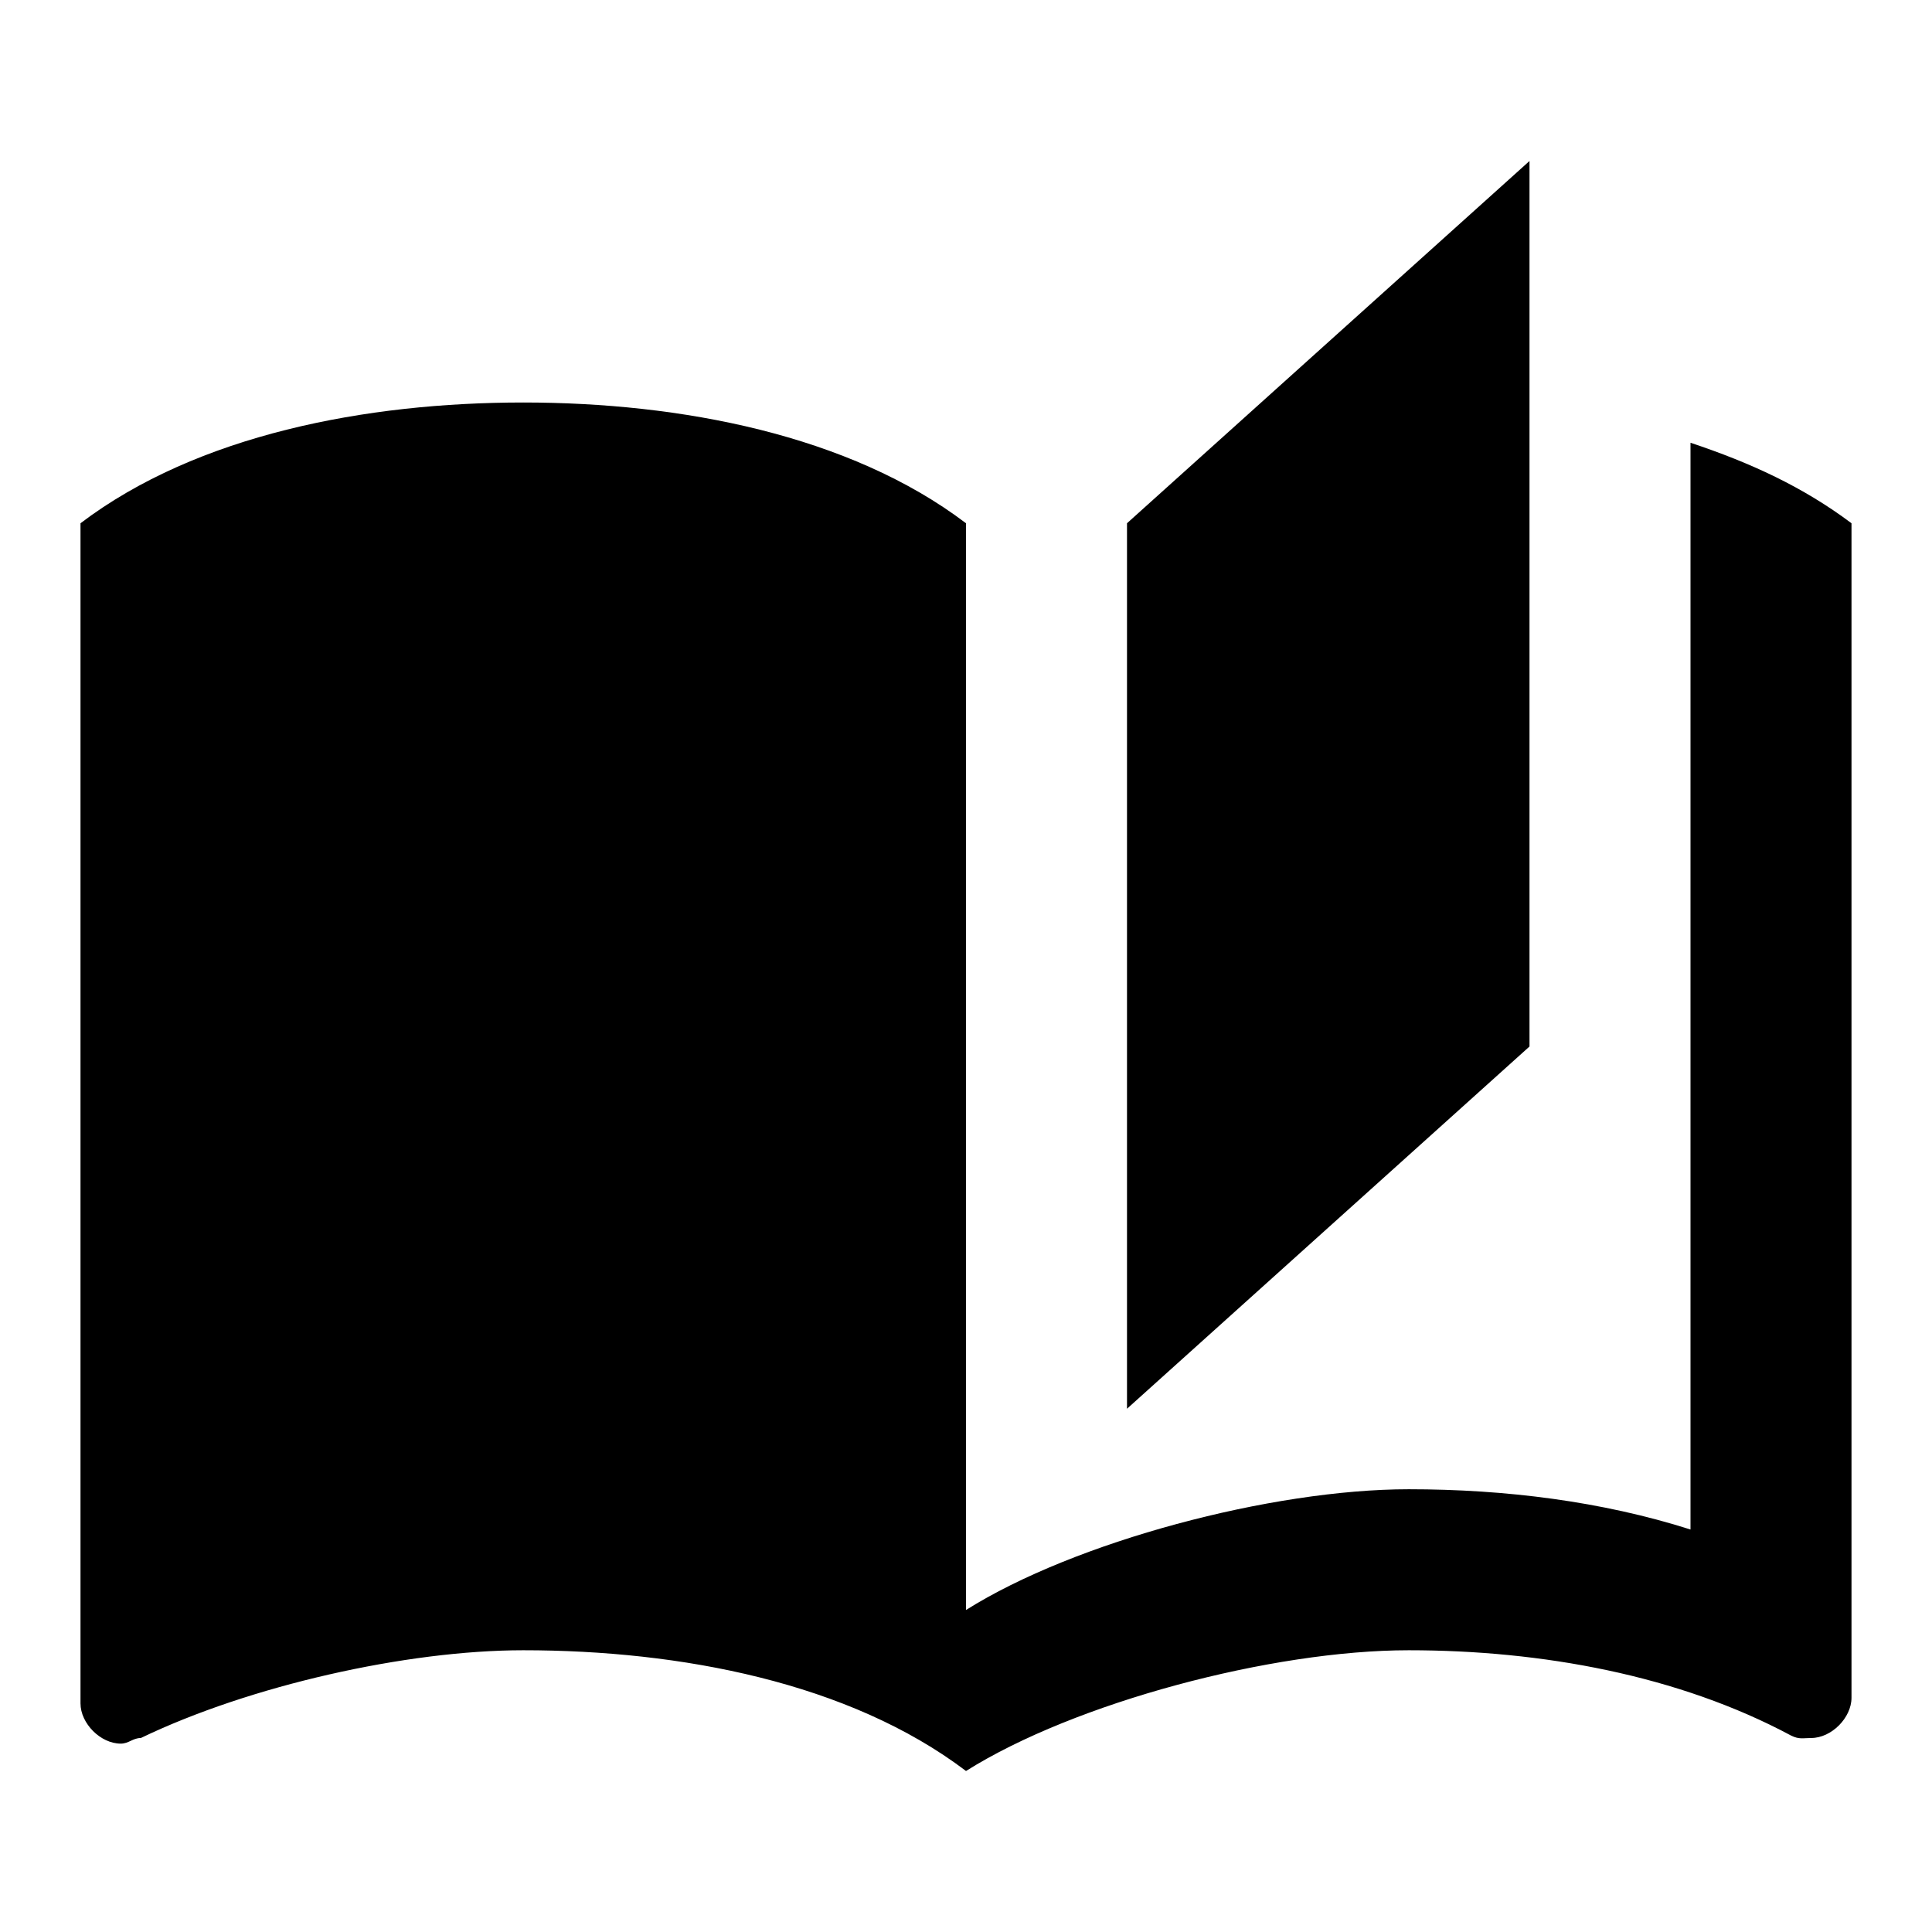
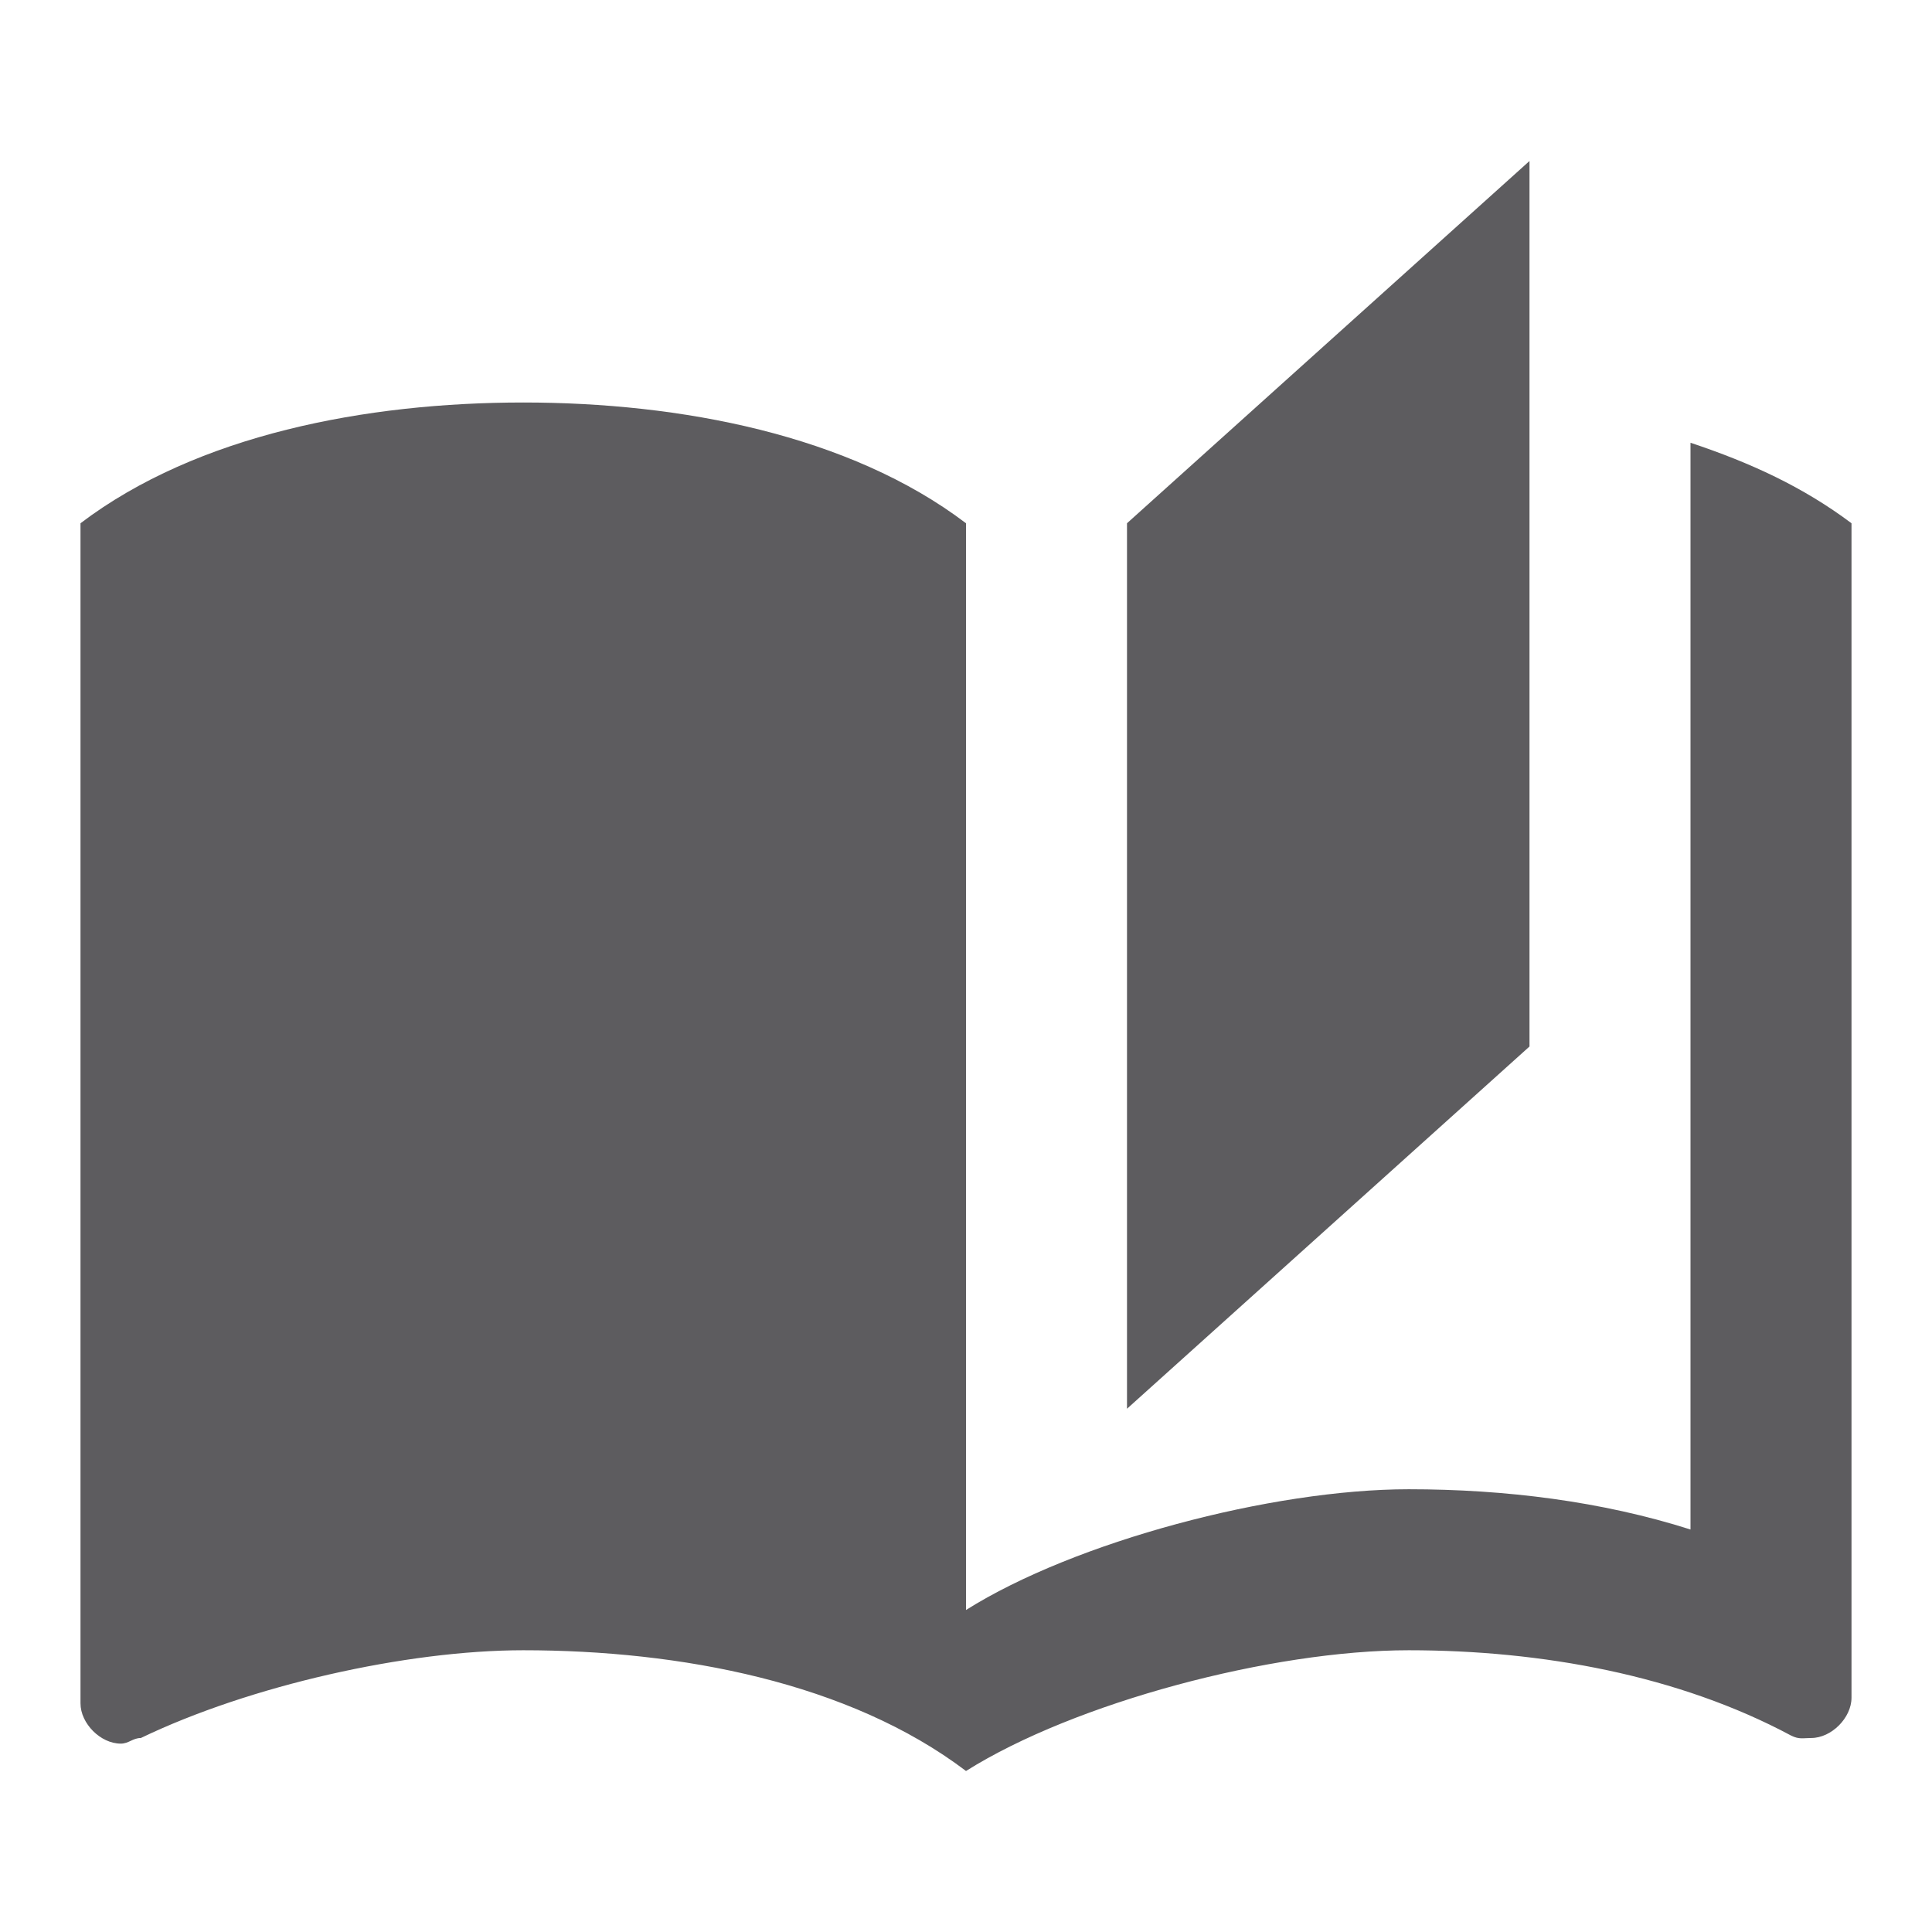
<svg xmlns="http://www.w3.org/2000/svg" viewBox="0 0 24 24">
-   <path d="M19 2L14 6.5V17.5L19 13V2M6.5 5C4.55 5 2.45 5.4 1 6.5V21.16C1 21.41 1.25 21.66 1.5 21.66C1.6 21.66 1.65 21.59 1.75 21.59C3.1 20.94 5.05 20.5 6.5 20.5C8.45 20.5 10.55 20.9 12 22C13.35 21.15 15.8 20.5 17.5 20.5C19.15 20.5 20.85 20.81 22.25 21.56C22.35 21.61 22.4 21.59 22.5 21.59C22.75 21.59 23 21.34 23 21.09V6.5C22.4 6.05 21.75 5.75 21 5.5V19C19.9 18.65 18.7 18.5 17.5 18.5C15.8 18.5 13.35 19.15 12 20V6.5C10.55 5.4 8.45 5 6.5 5Z" />
+   <path fill="#5d5c5f" d="M19 2L14 6.5V17.5L19 13V2M6.5 5C4.55 5 2.45 5.4 1 6.5V21.16C1 21.41 1.25 21.66 1.5 21.66C1.6 21.66 1.65 21.59 1.75 21.59C3.1 20.94 5.05 20.5 6.5 20.5C8.45 20.5 10.55 20.9 12 22C13.35 21.15 15.8 20.5 17.5 20.5C19.15 20.5 20.85 20.81 22.25 21.56C22.35 21.61 22.4 21.59 22.5 21.59C22.75 21.59 23 21.34 23 21.09V6.5C22.4 6.05 21.75 5.75 21 5.5V19C19.9 18.65 18.7 18.5 17.5 18.5C15.8 18.5 13.35 19.15 12 20V6.5C10.55 5.4 8.45 5 6.5 5Z" />
</svg>
